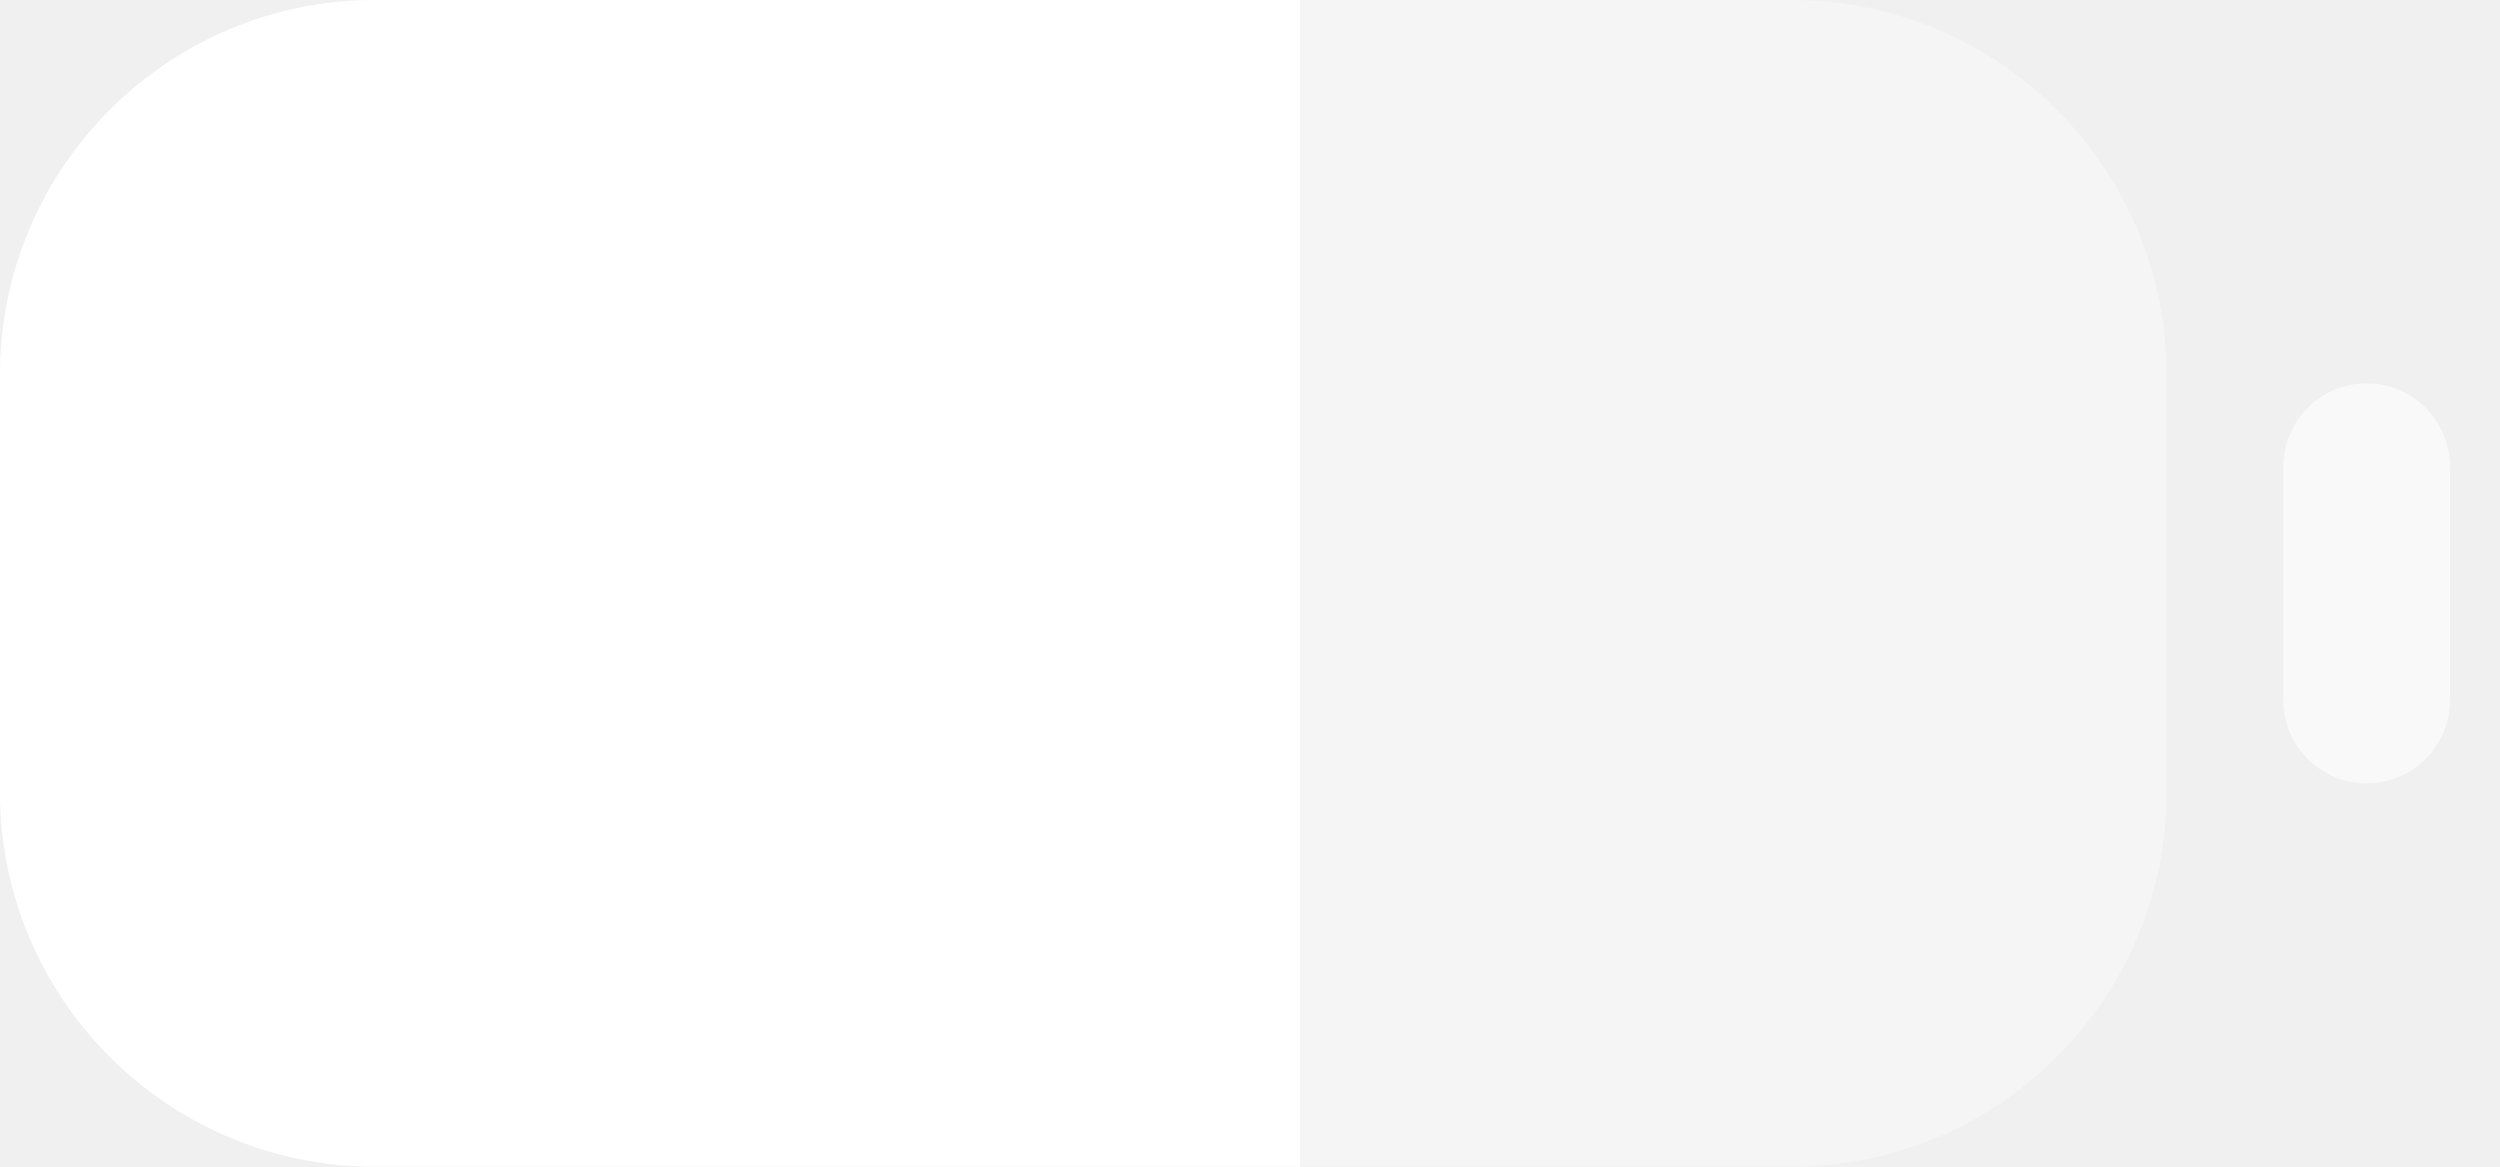
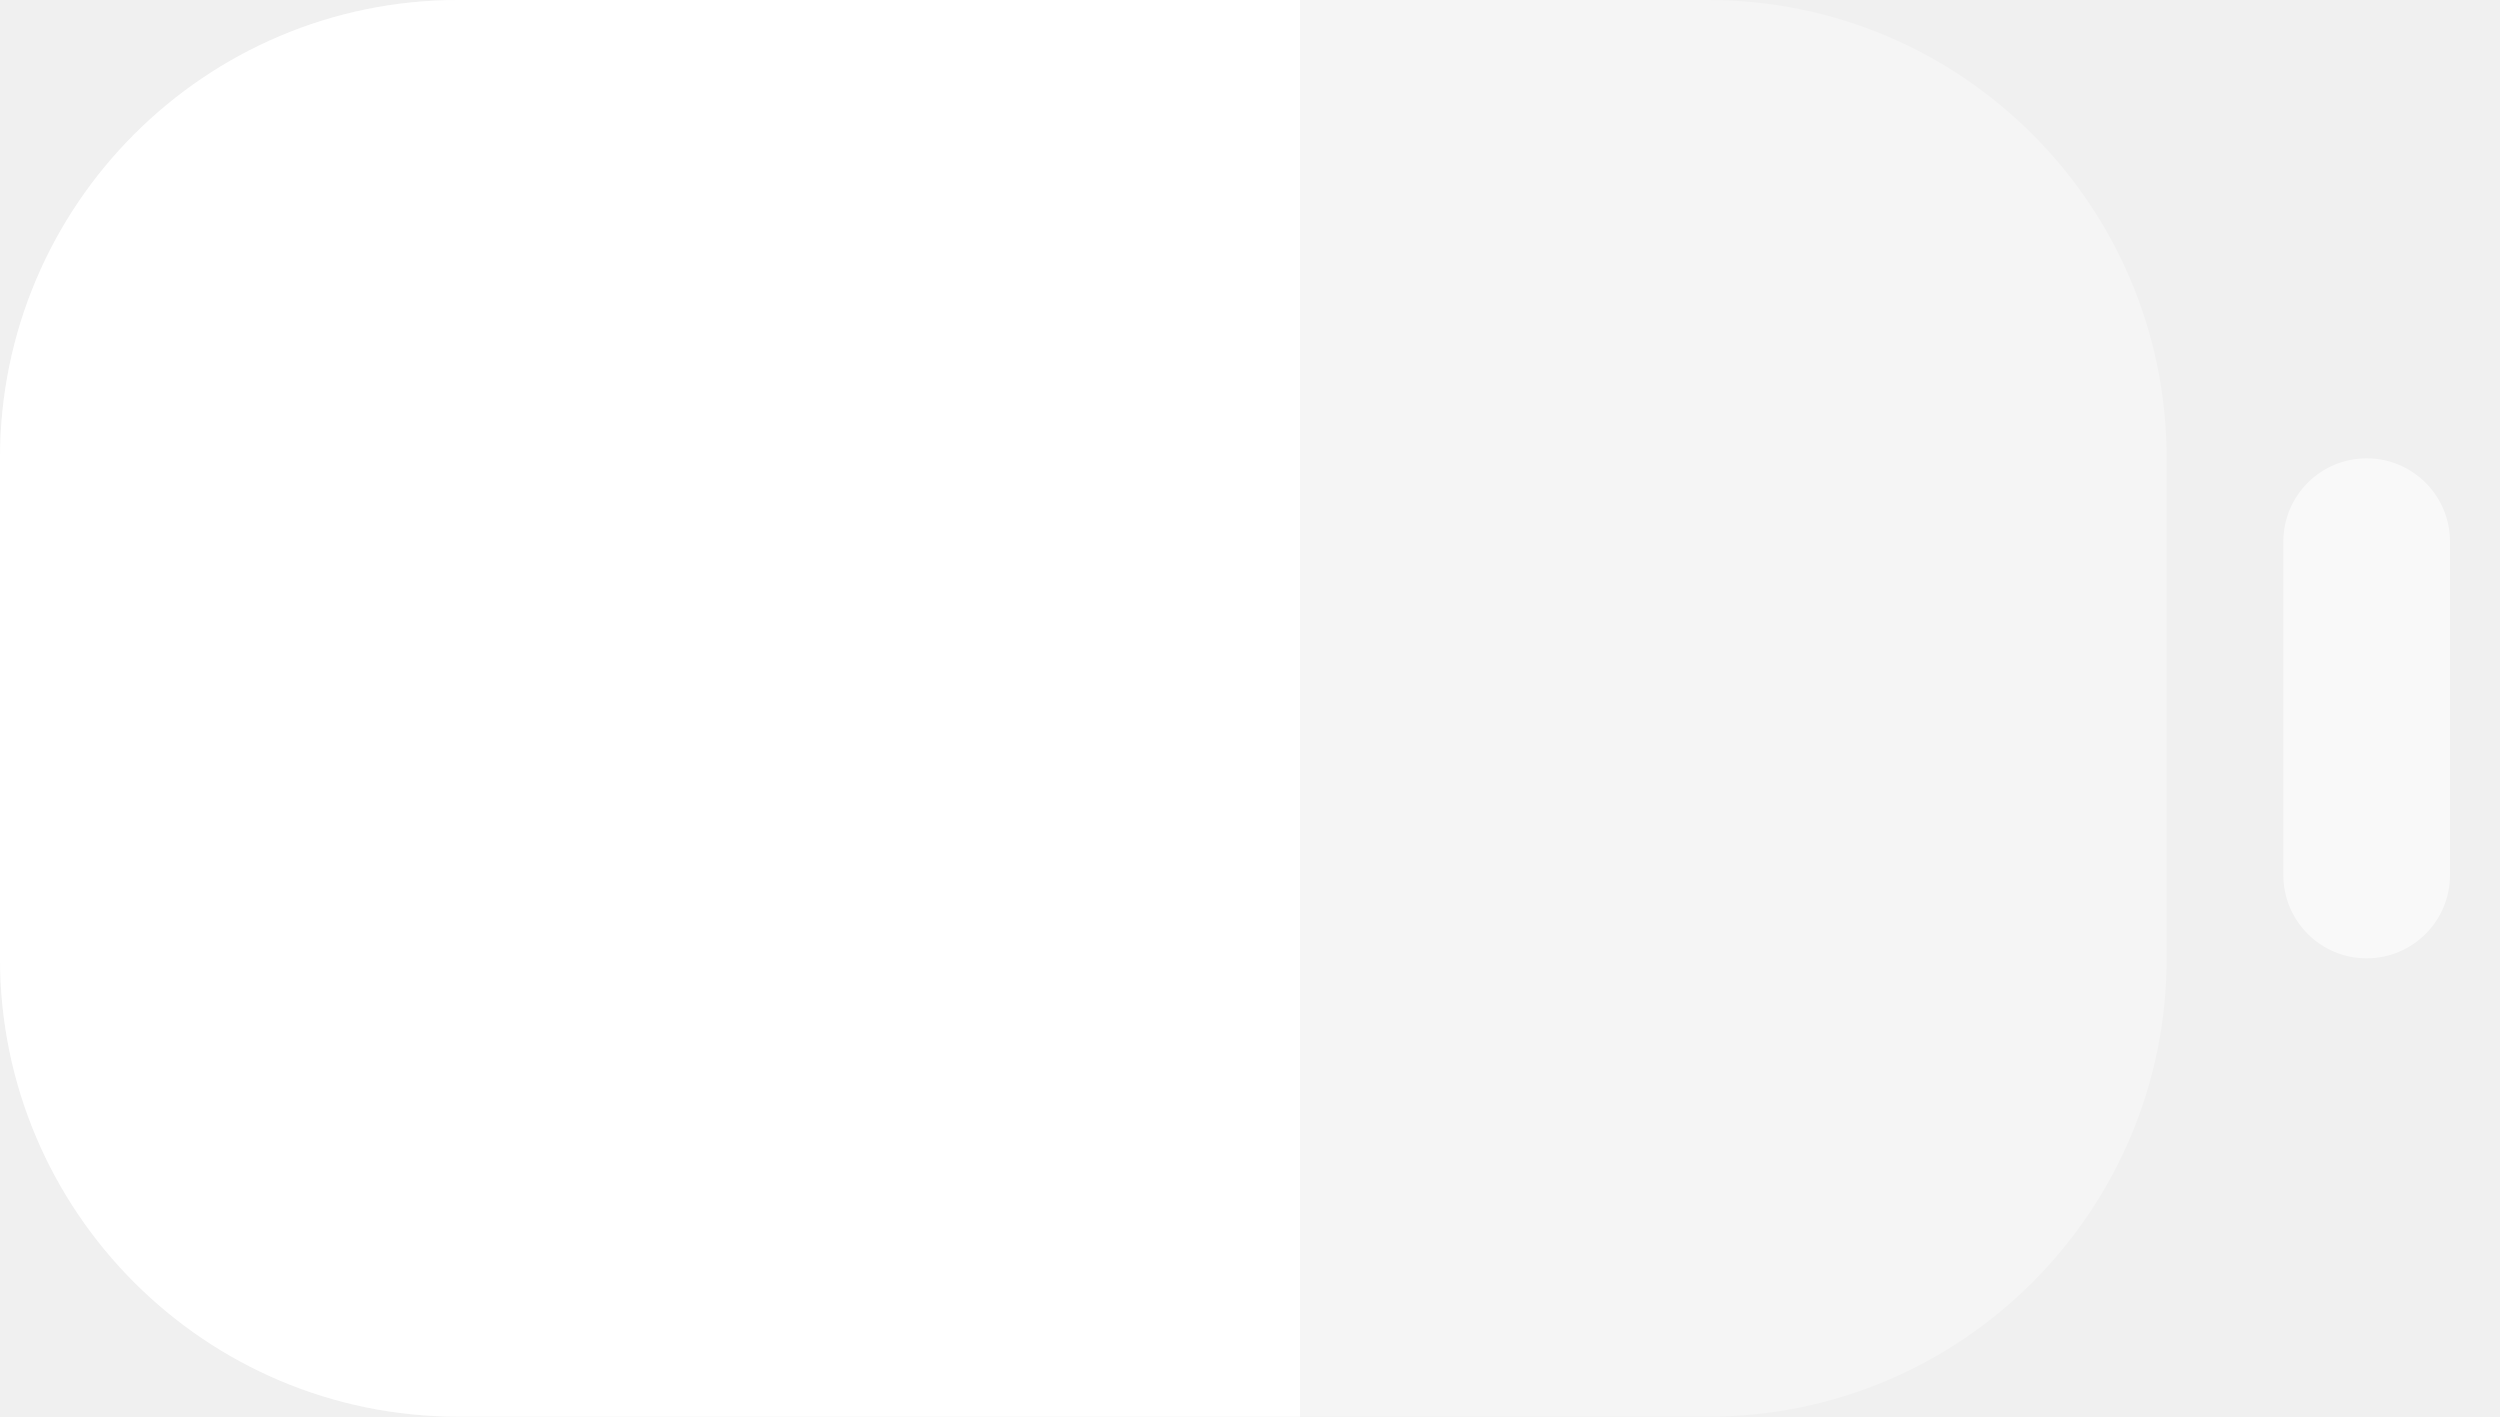
- <svg xmlns="http://www.w3.org/2000/svg" width="30" height="14" viewBox="0 0 30 14" role="img" aria-label="Battery 60%">
+ <svg xmlns="http://www.w3.org/2000/svg" width="30" height="17" viewBox="0 0 30 17" role="img" aria-label="Battery 60%">
  <defs>
    <clipPath id="level">
-       <rect x="0" y="0" width="15.6" height="14" />
+       <rect x="0" y="0" width="15.6" height="17" />
    </clipPath>
  </defs>
-   <rect x="0" y="0" width="26" height="14" rx="4.5" fill="#fff" opacity=".32" />
-   <rect x="0" y="0" width="26" height="14" rx="4.5" fill="#fff" clip-path="url(#level)" />
-   <rect x="27.4" y="4.6" width="2" height="4.8" rx="1" fill="#fff" opacity=".6" />
+   <rect x="0" y="0" width="26" height="17" rx="5.5" fill="#fff" opacity=".32" />
+   <rect x="0" y="0" width="26" height="17" rx="5.5" fill="#fff" clip-path="url(#level)" />
+   <rect x="27.4" y="5.5" width="2" height="6" rx="1" fill="#fff" opacity=".6" />
</svg>
